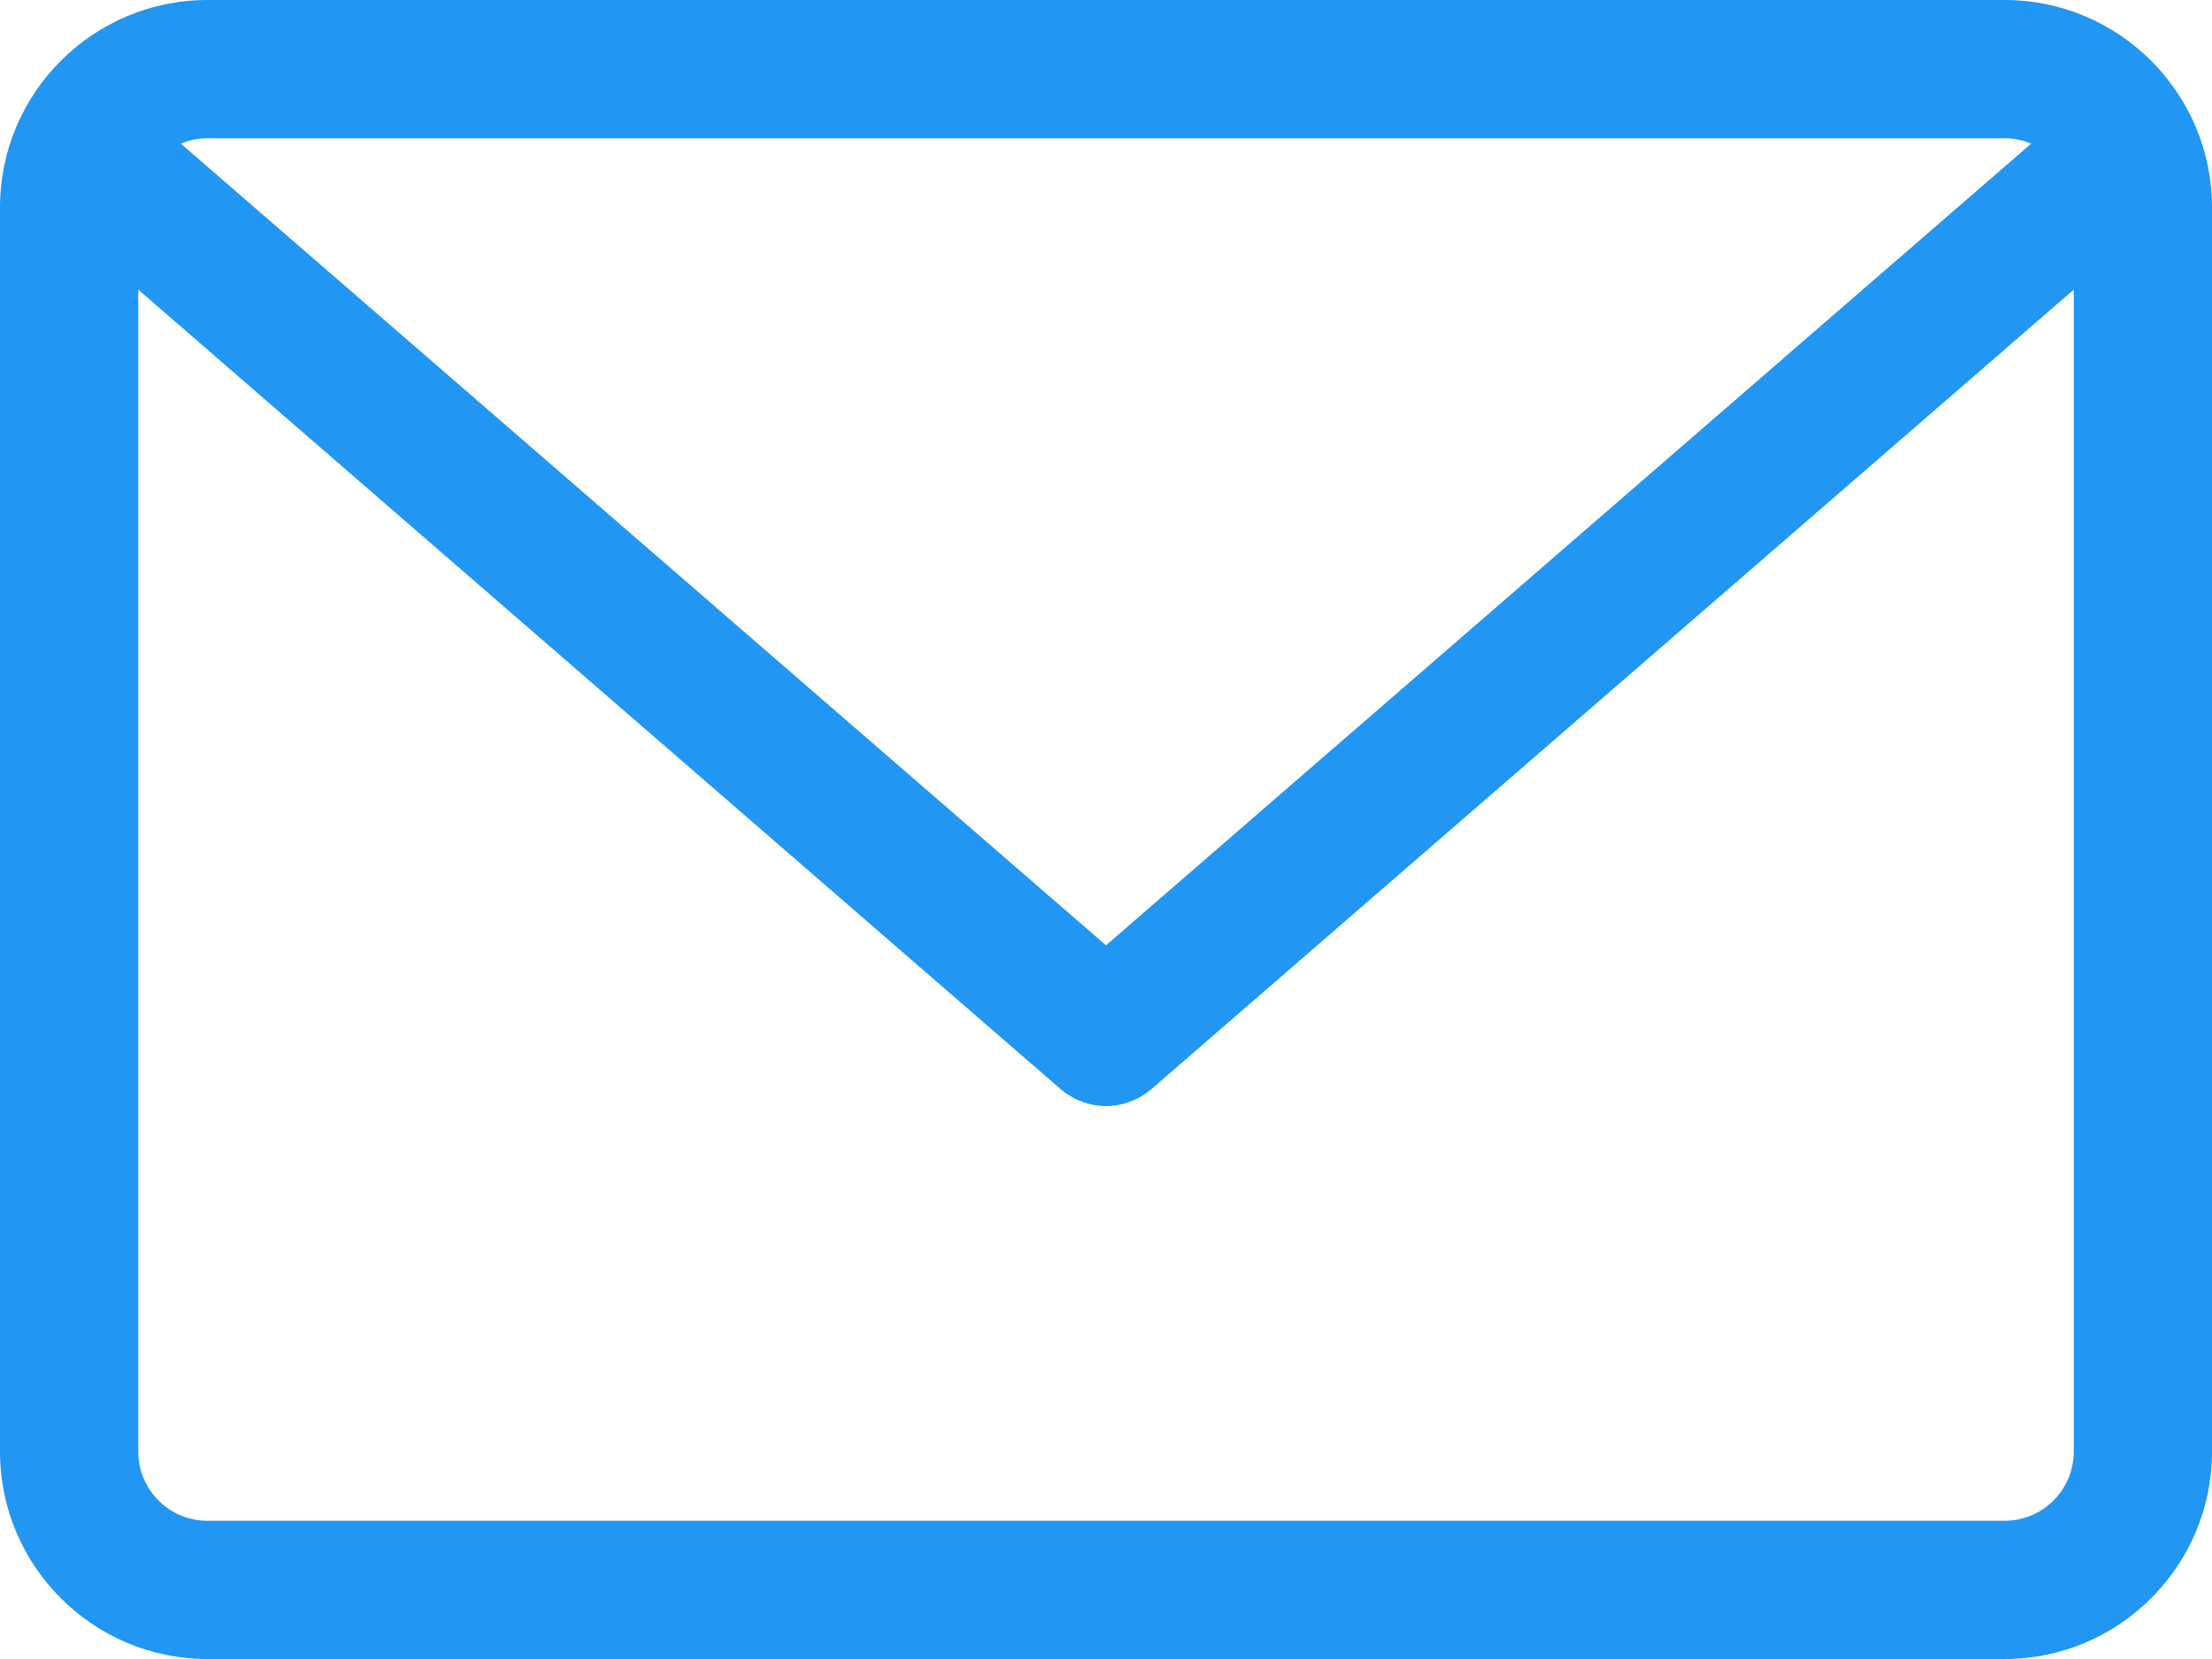
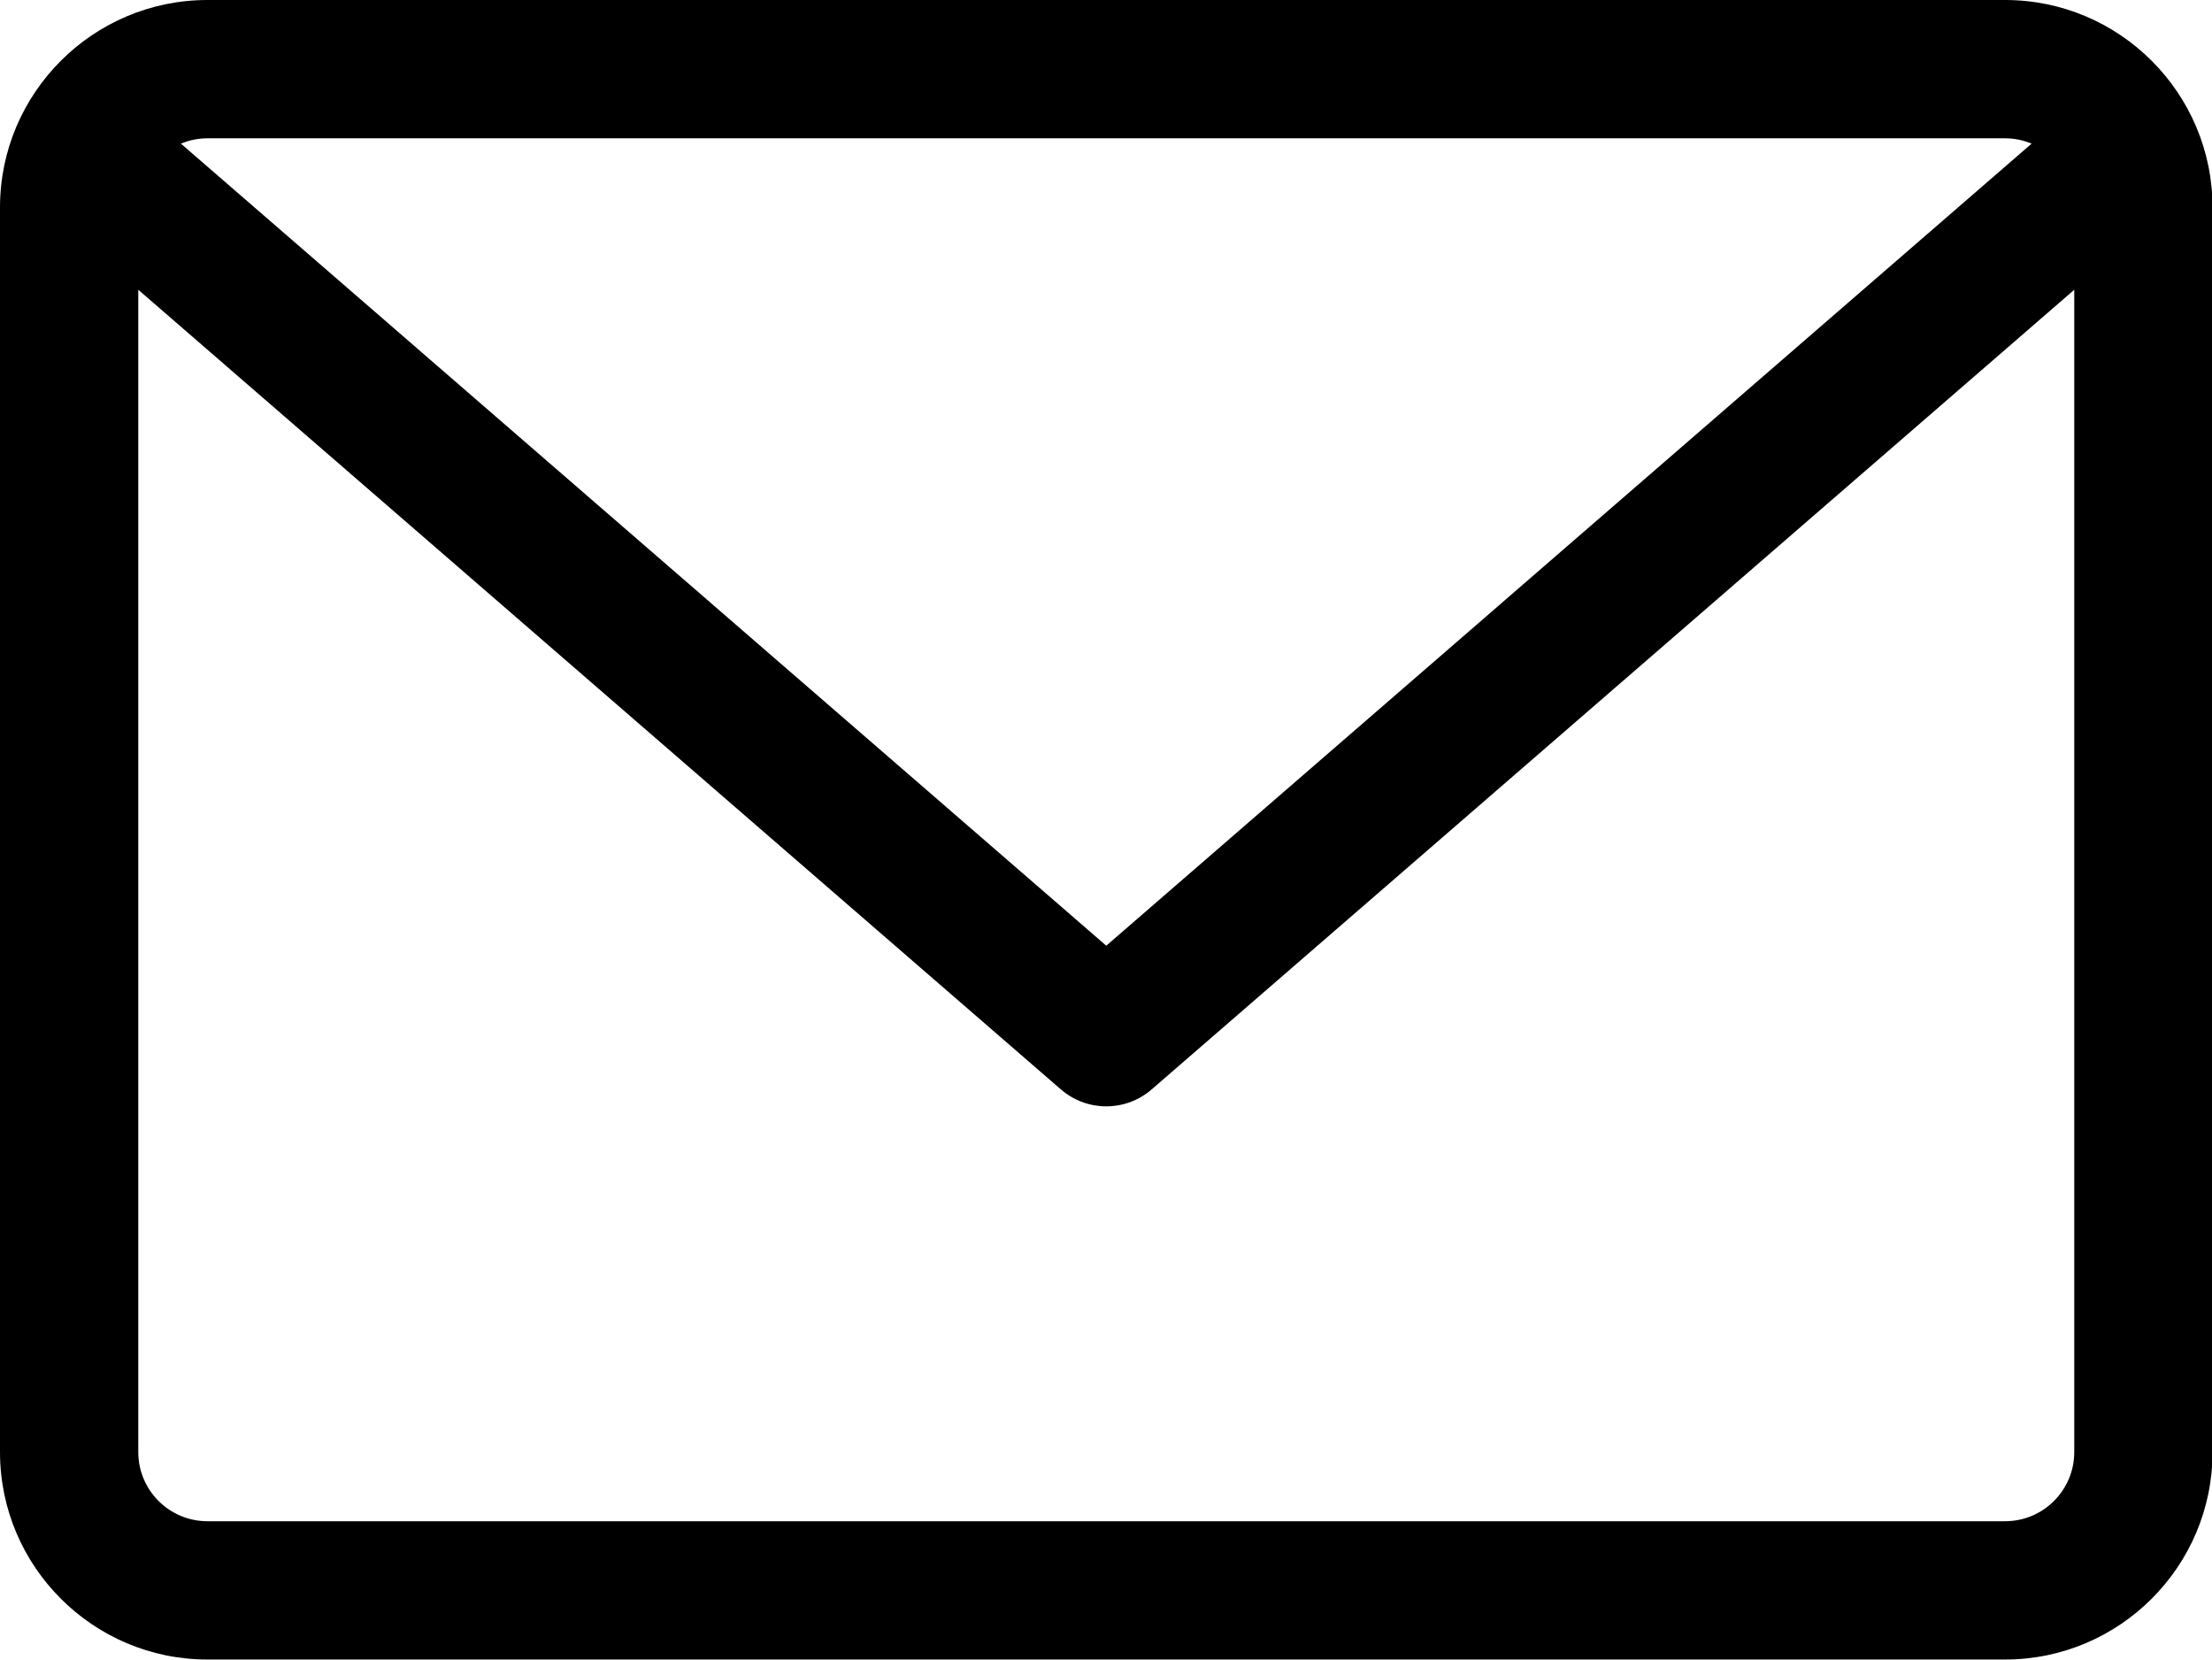
- <svg xmlns="http://www.w3.org/2000/svg" width="16" height="12" viewBox="0 0 16 12" fill="none">
-   <path d="M14.5 0H1.5C0.673 0 0 0.673 0 1.5V10.5C0 11.327 0.673 12 1.5 12H14.5C15.327 12 16 11.327 16 10.5V1.5C16 0.673 15.327 0 14.5 0ZM14.5 1C14.568 1 14.633 1.014 14.692 1.039L8 6.838L1.308 1.039C1.367 1.014 1.432 1 1.5 1H14.5ZM14.5 11H1.5C1.224 11 1 10.776 1 10.5V2.095L7.672 7.878C7.767 7.959 7.883 8 8 8C8.117 8 8.233 7.959 8.328 7.878L15 2.095V10.5C15 10.776 14.776 11 14.5 11Z" fill="#2196F3" />
+ <svg xmlns="http://www.w3.org/2000/svg" version="1.1" width="1365" height="1024" viewBox="0 0 1365 1024">
+   <g id="icomoon-ignore">
+ </g>
+   <path d="M1237.333 0h-1109.332c-70.584 0-128.001 57.417-128.001 128.001v767.999c0 70.579 57.417 128 128.001 128h1109.332c70.579 0 128-57.421 128-128v-767.999c0-70.584-57.421-128.001-128-128.001zM1237.333 85.333c5.794 0 11.307 1.203 16.35 3.303l-571.017 494.906-571.023-494.906c5.042-2.097 10.557-3.303 16.354-3.303h1109.335zM1237.333 938.667h-1109.332c-23.541 0-42.668-19.123-42.668-42.667v-717.209l569.375 493.458c8.043 6.956 18 10.417 27.959 10.417s19.916-3.457 27.959-10.417l569.375-493.458v717.209c0 23.543-19.123 42.667-42.667 42.667z" />
</svg>
